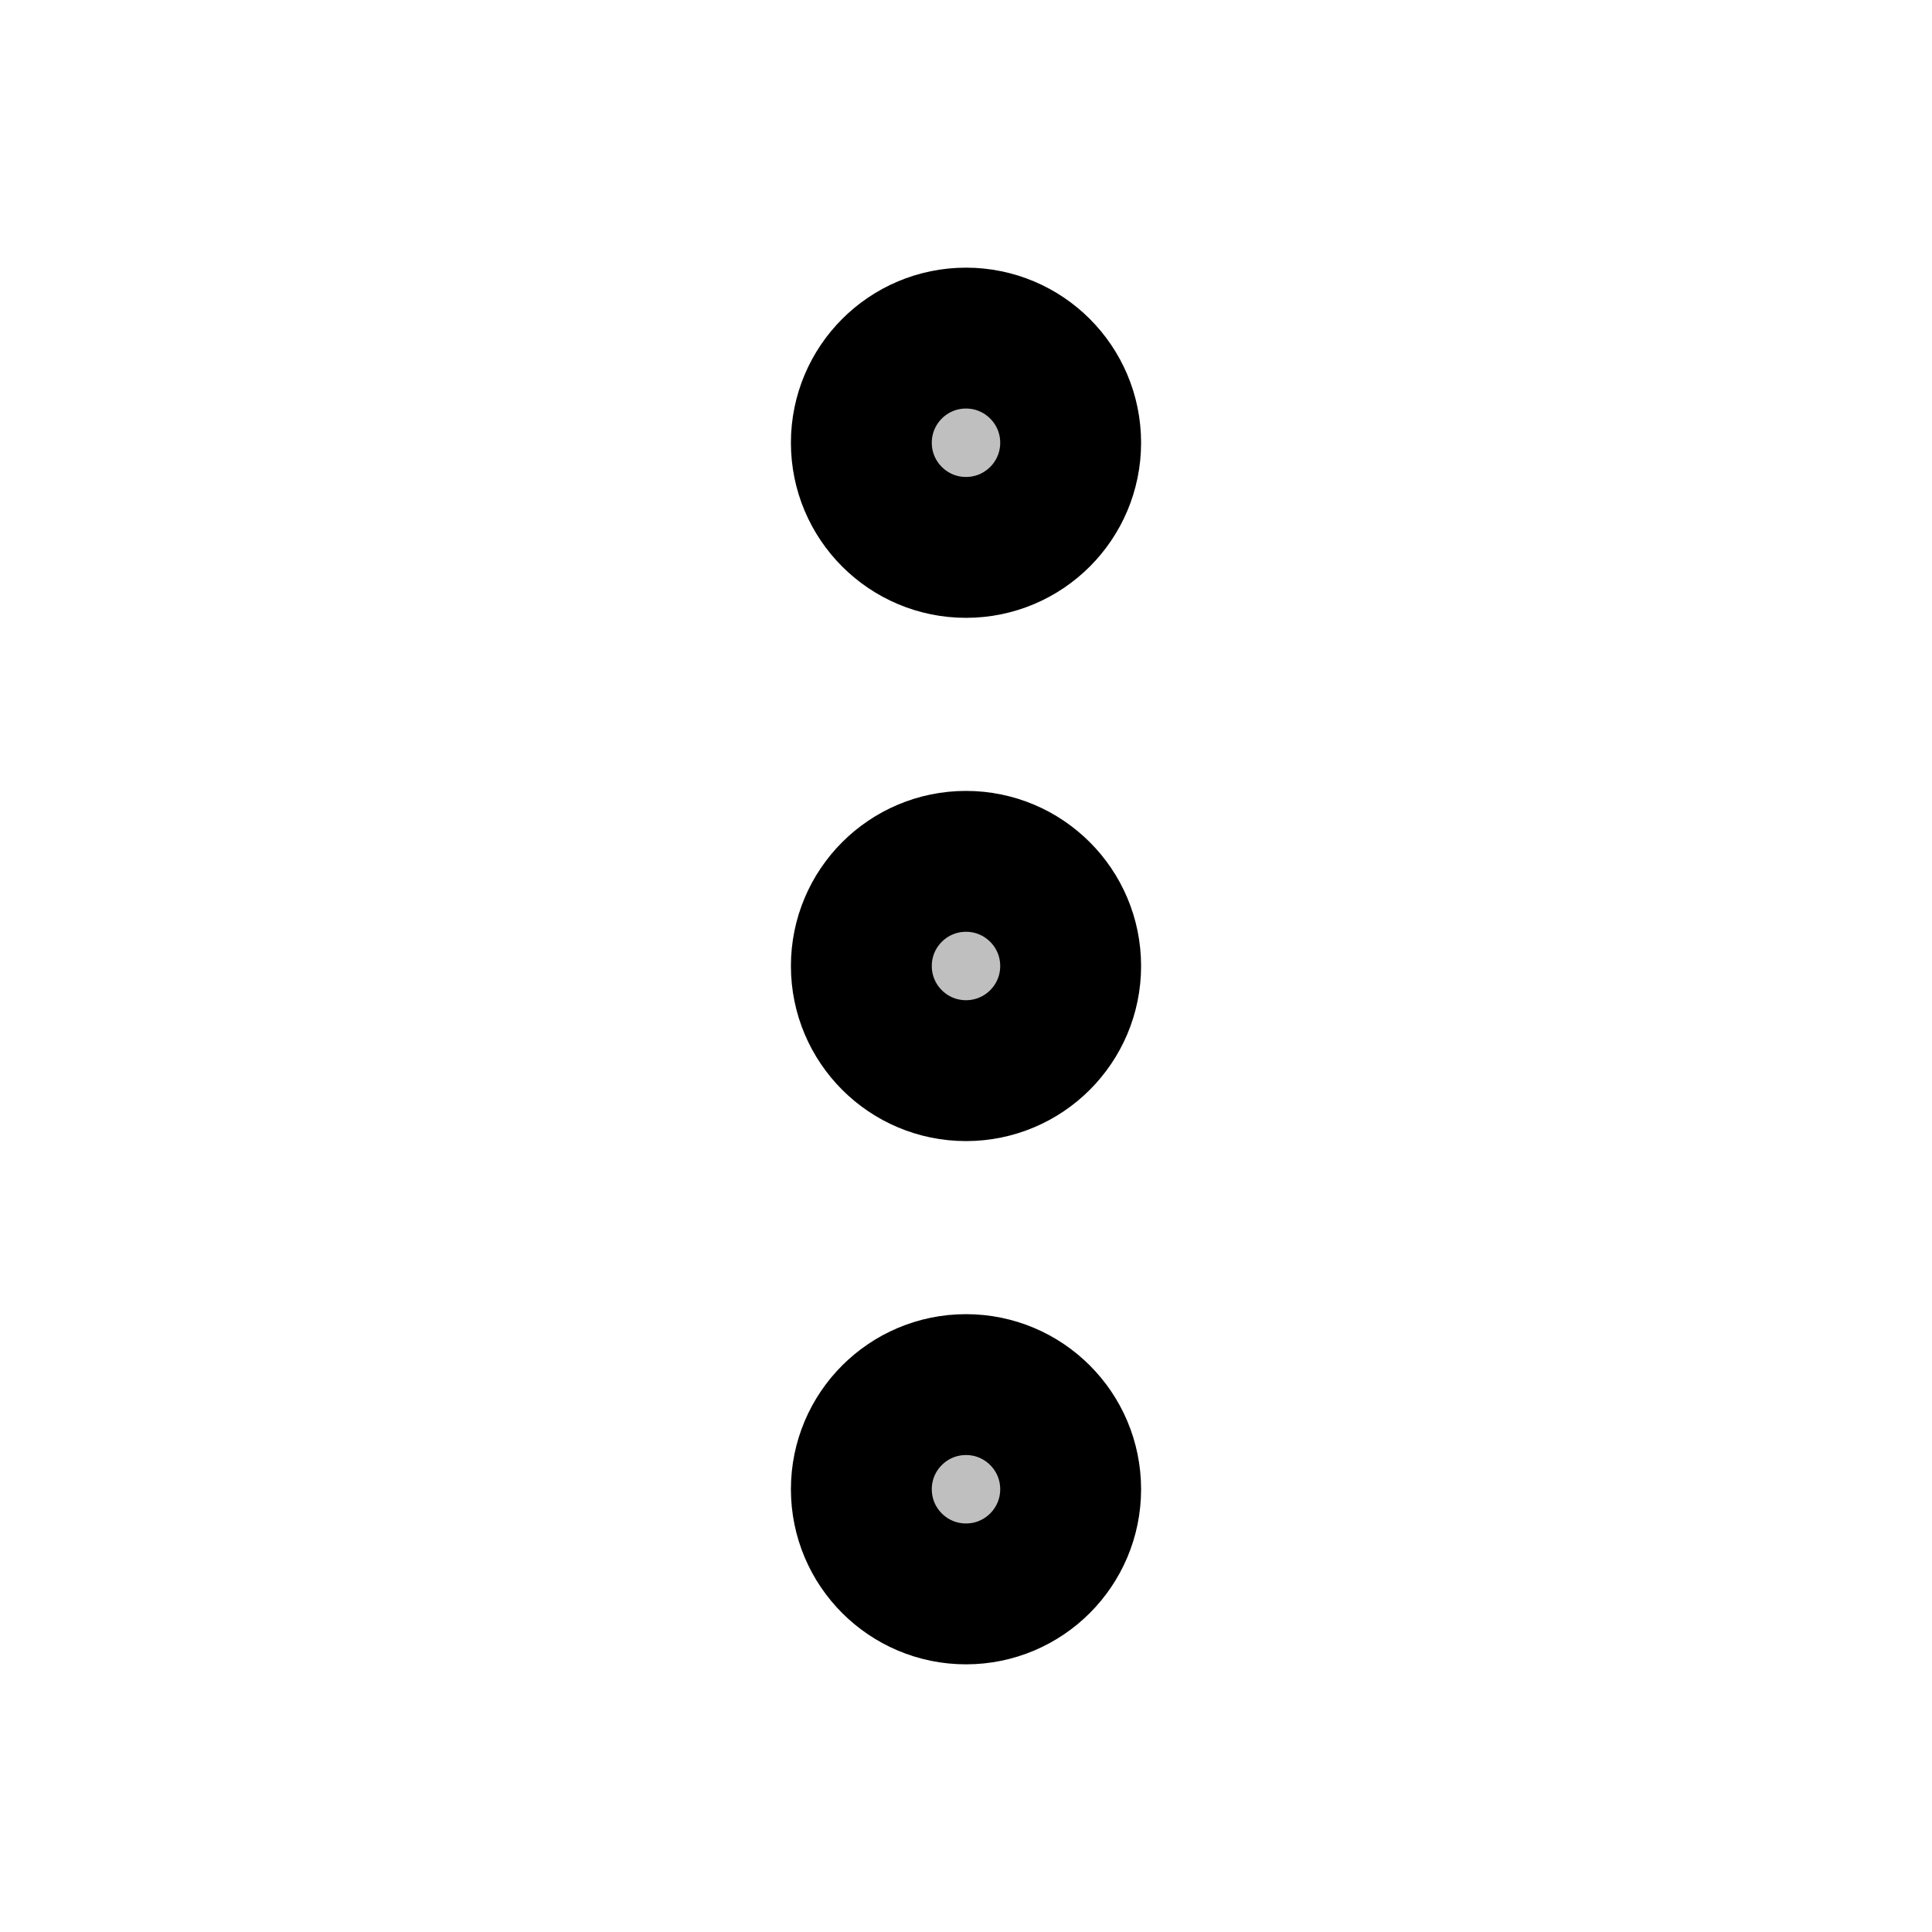
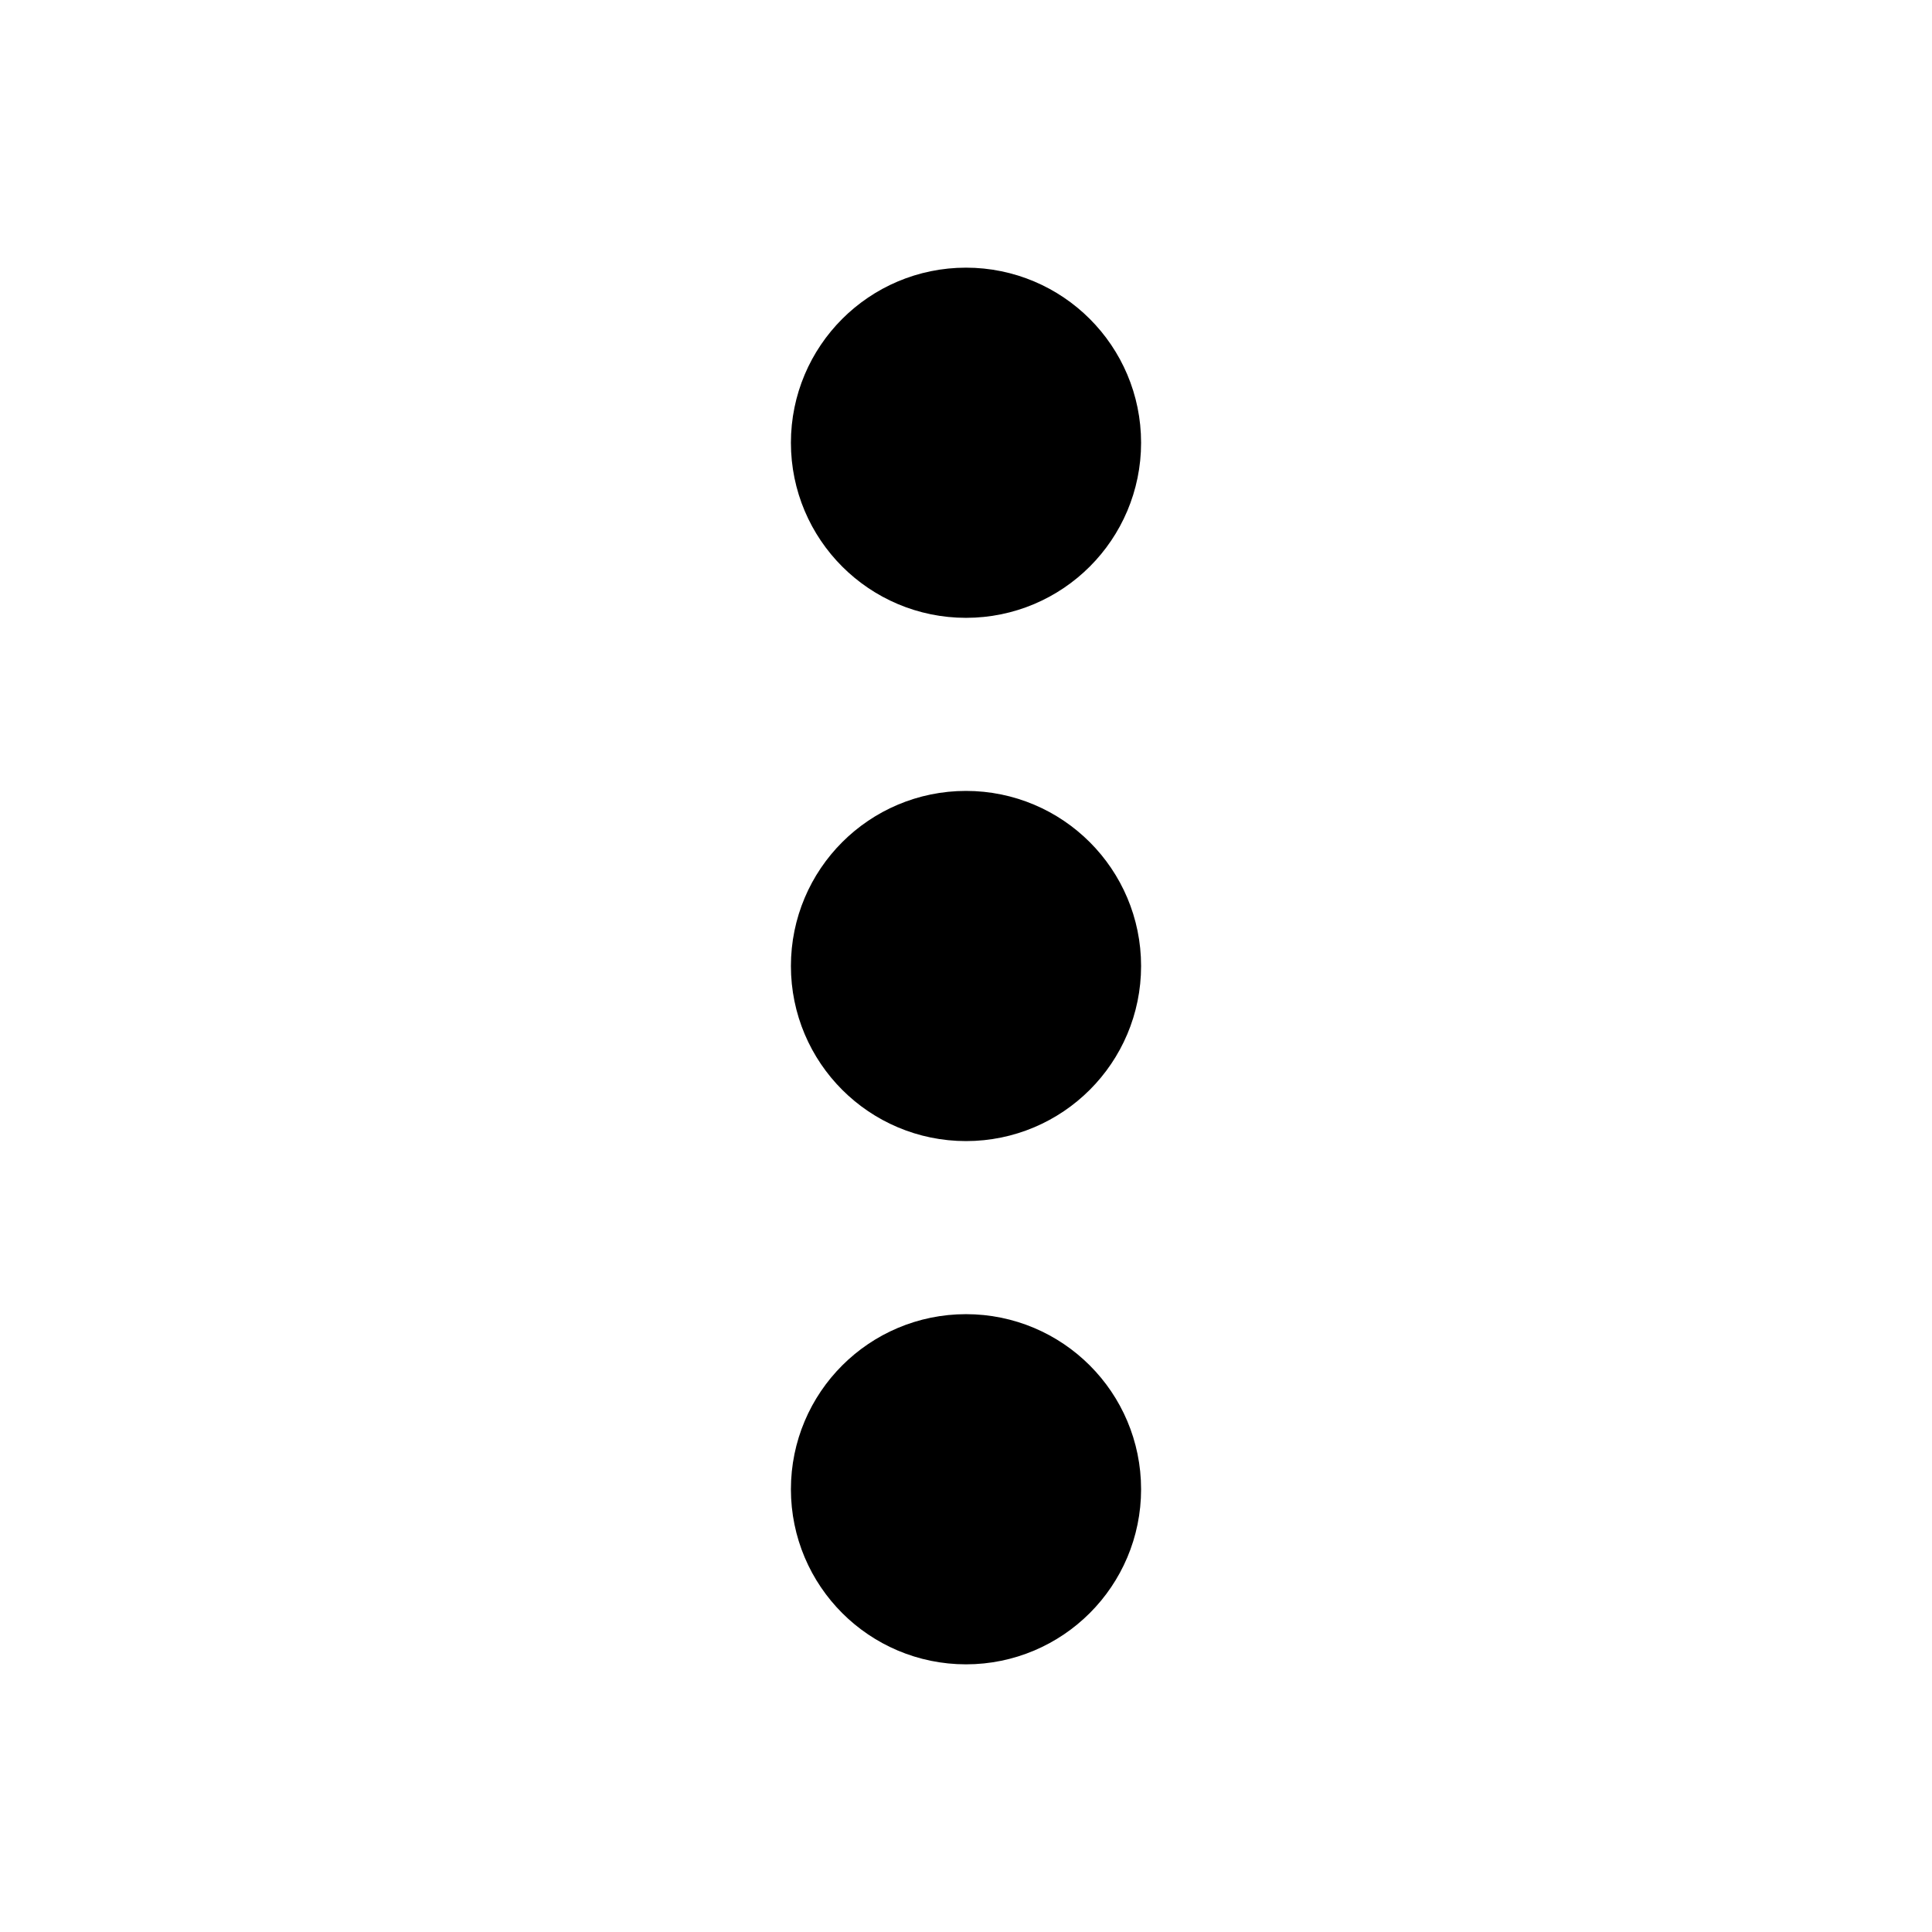
<svg xmlns="http://www.w3.org/2000/svg" viewBox="0 0 24 24" width="24" height="24">
  <path class="secondary" fill-rule="evenodd" fill="currentColor" fill-opacity="0.25" d="M10.7 5.5 A1.3 1.3 0 1 0 13.3 5.5 A1.3 1.3 0 1 0 10.7 5.5 Z M10.7 12 A1.3 1.3 0 1 0 13.3 12 A1.3 1.3 0 1 0 10.7 12 Z M10.7 18.5 A1.3 1.3 0 1 0 13.3 18.5 A1.3 1.3 0 1 0 10.7 18.5 Z" />
  <g class="primary" fill="none" stroke="currentColor" stroke-width="1.75" stroke-linecap="round" stroke-linejoin="round">
    <path d="M10.7 5.5 A1.3 1.3 0 1 0 13.3 5.5 A1.3 1.3 0 1 0 10.7 5.5 Z" />
    <path d="M10.7 12 A1.3 1.3 0 1 0 13.3 12 A1.3 1.3 0 1 0 10.7 12 Z" />
    <path d="M10.7 18.5 A1.3 1.3 0 1 0 13.3 18.5 A1.3 1.3 0 1 0 10.7 18.5 Z" />
+     <path d="M12 5.5 L 12.01 5.5" />
+     <path d="M12 12 L 12.01 12" />
+     <path d="M12 18.5 L 12.01 18.5" />
  </g>
</svg>
